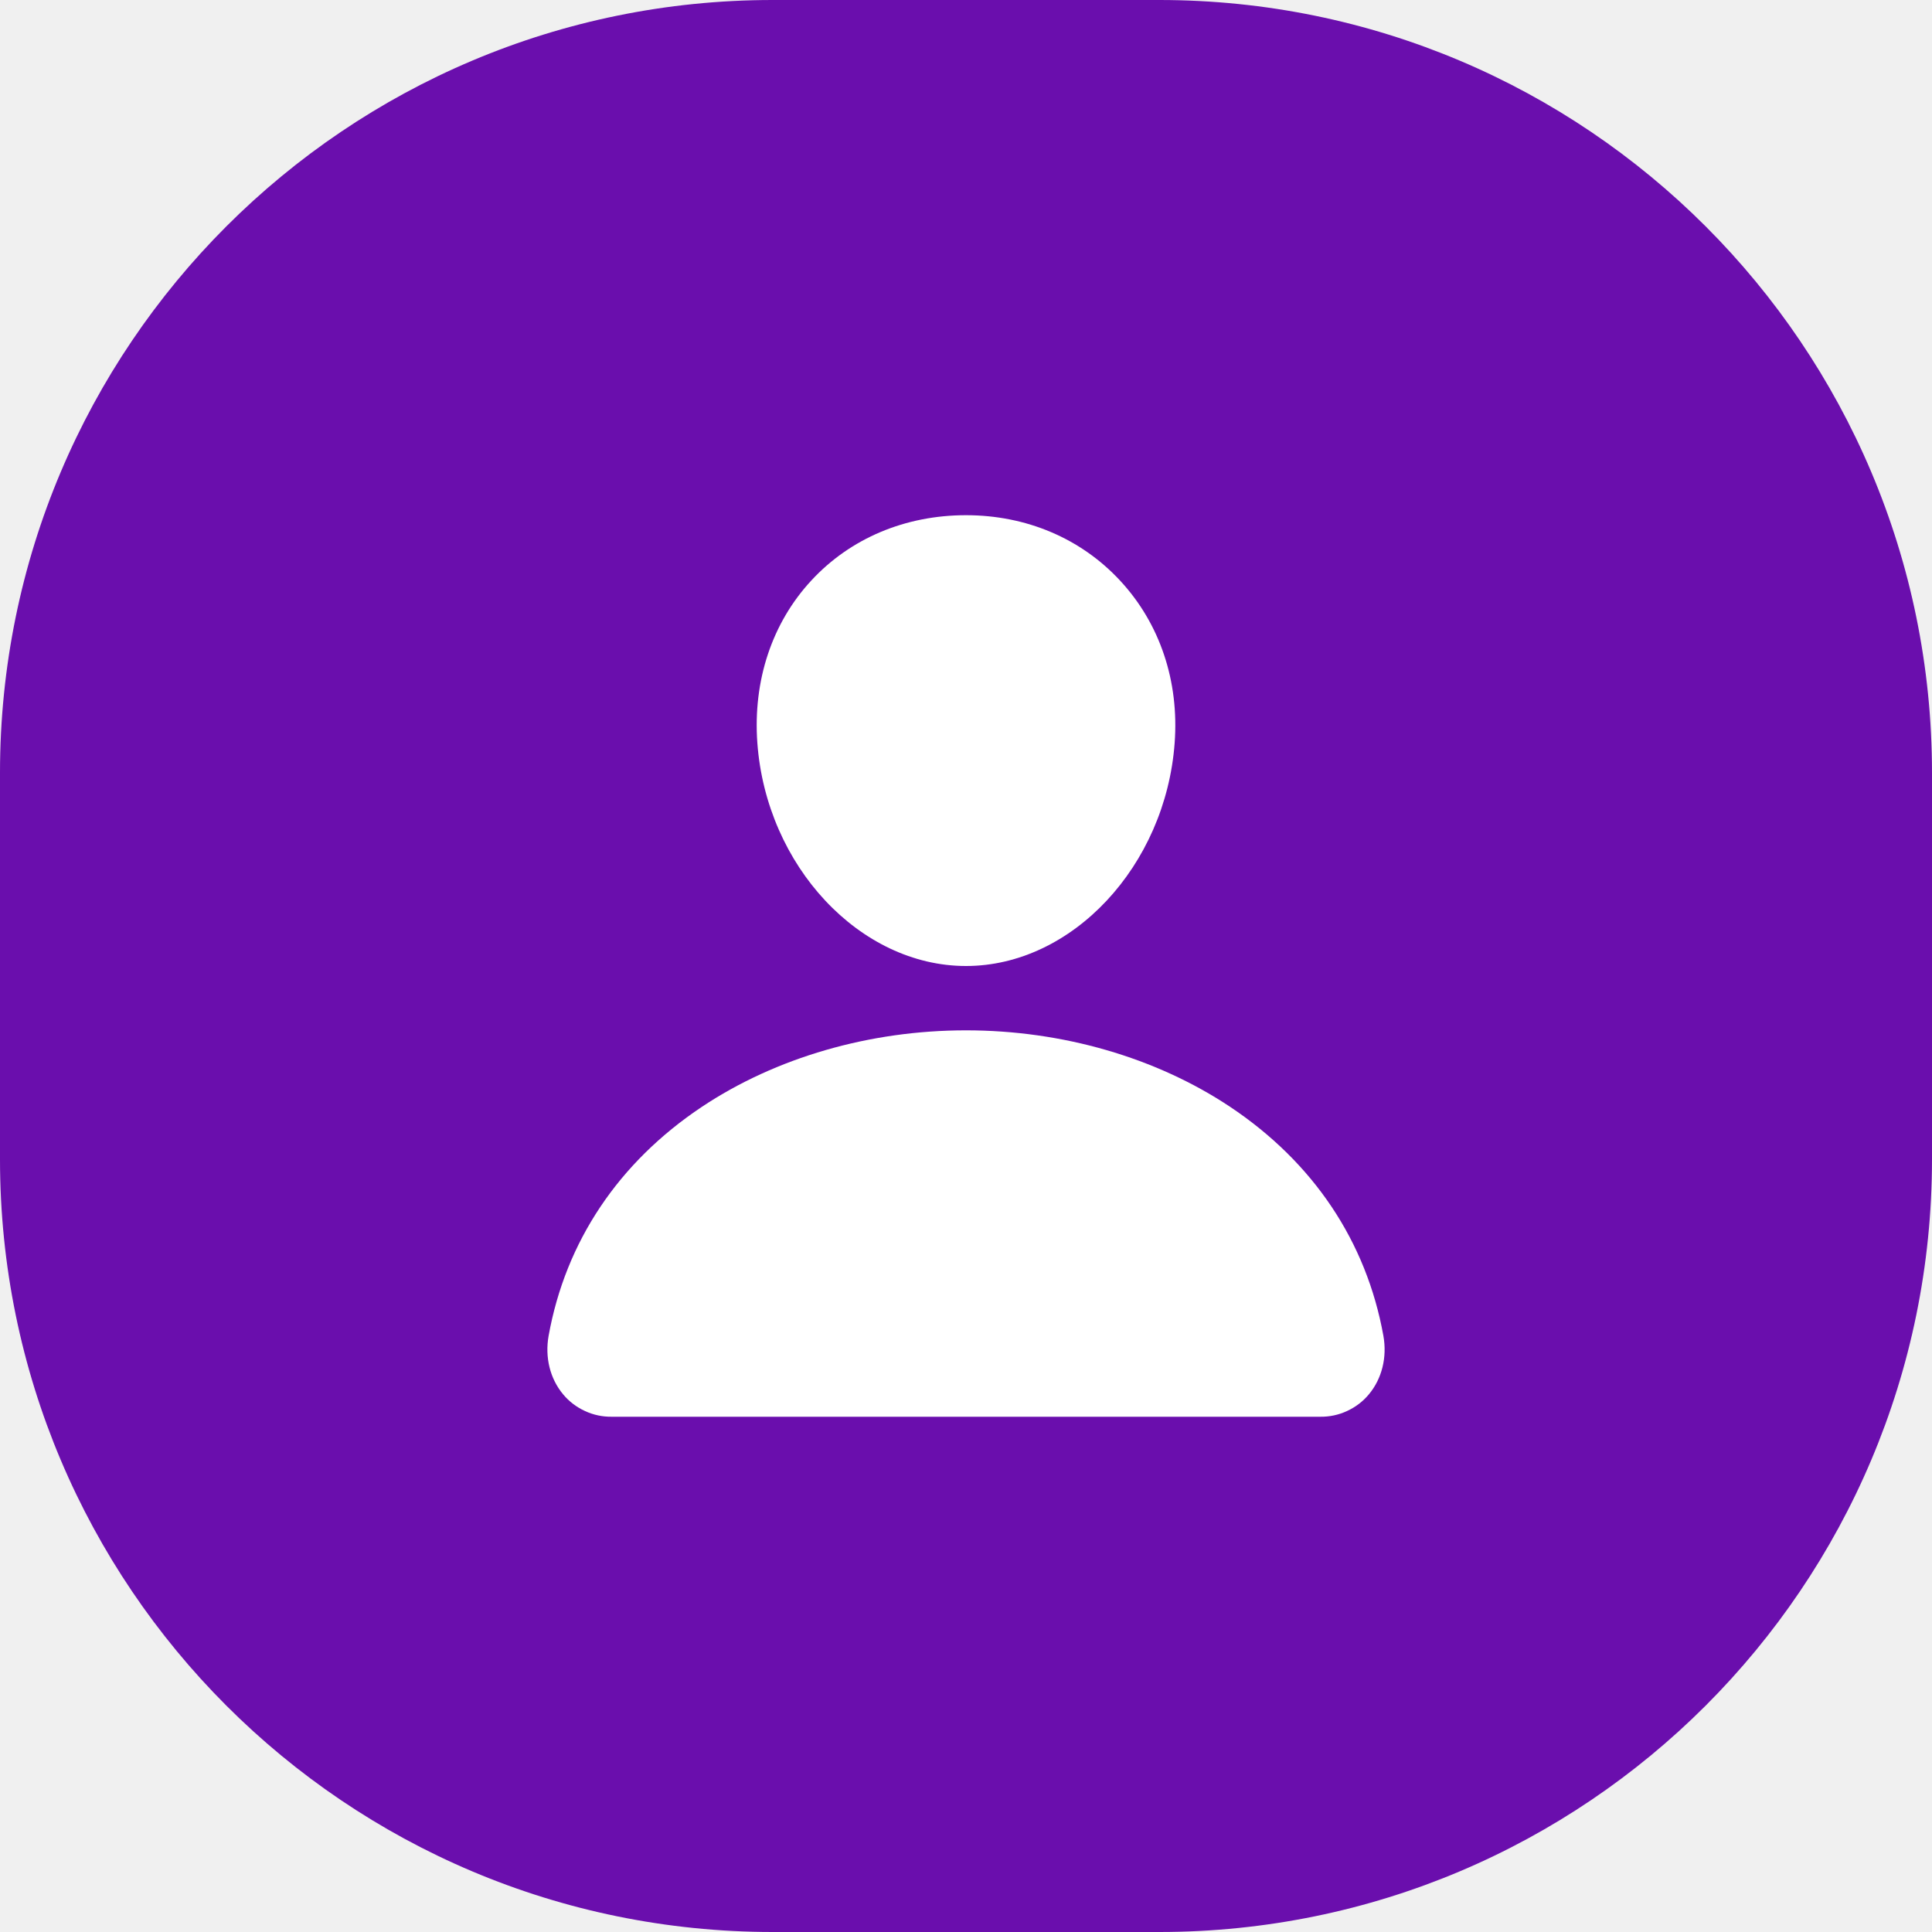
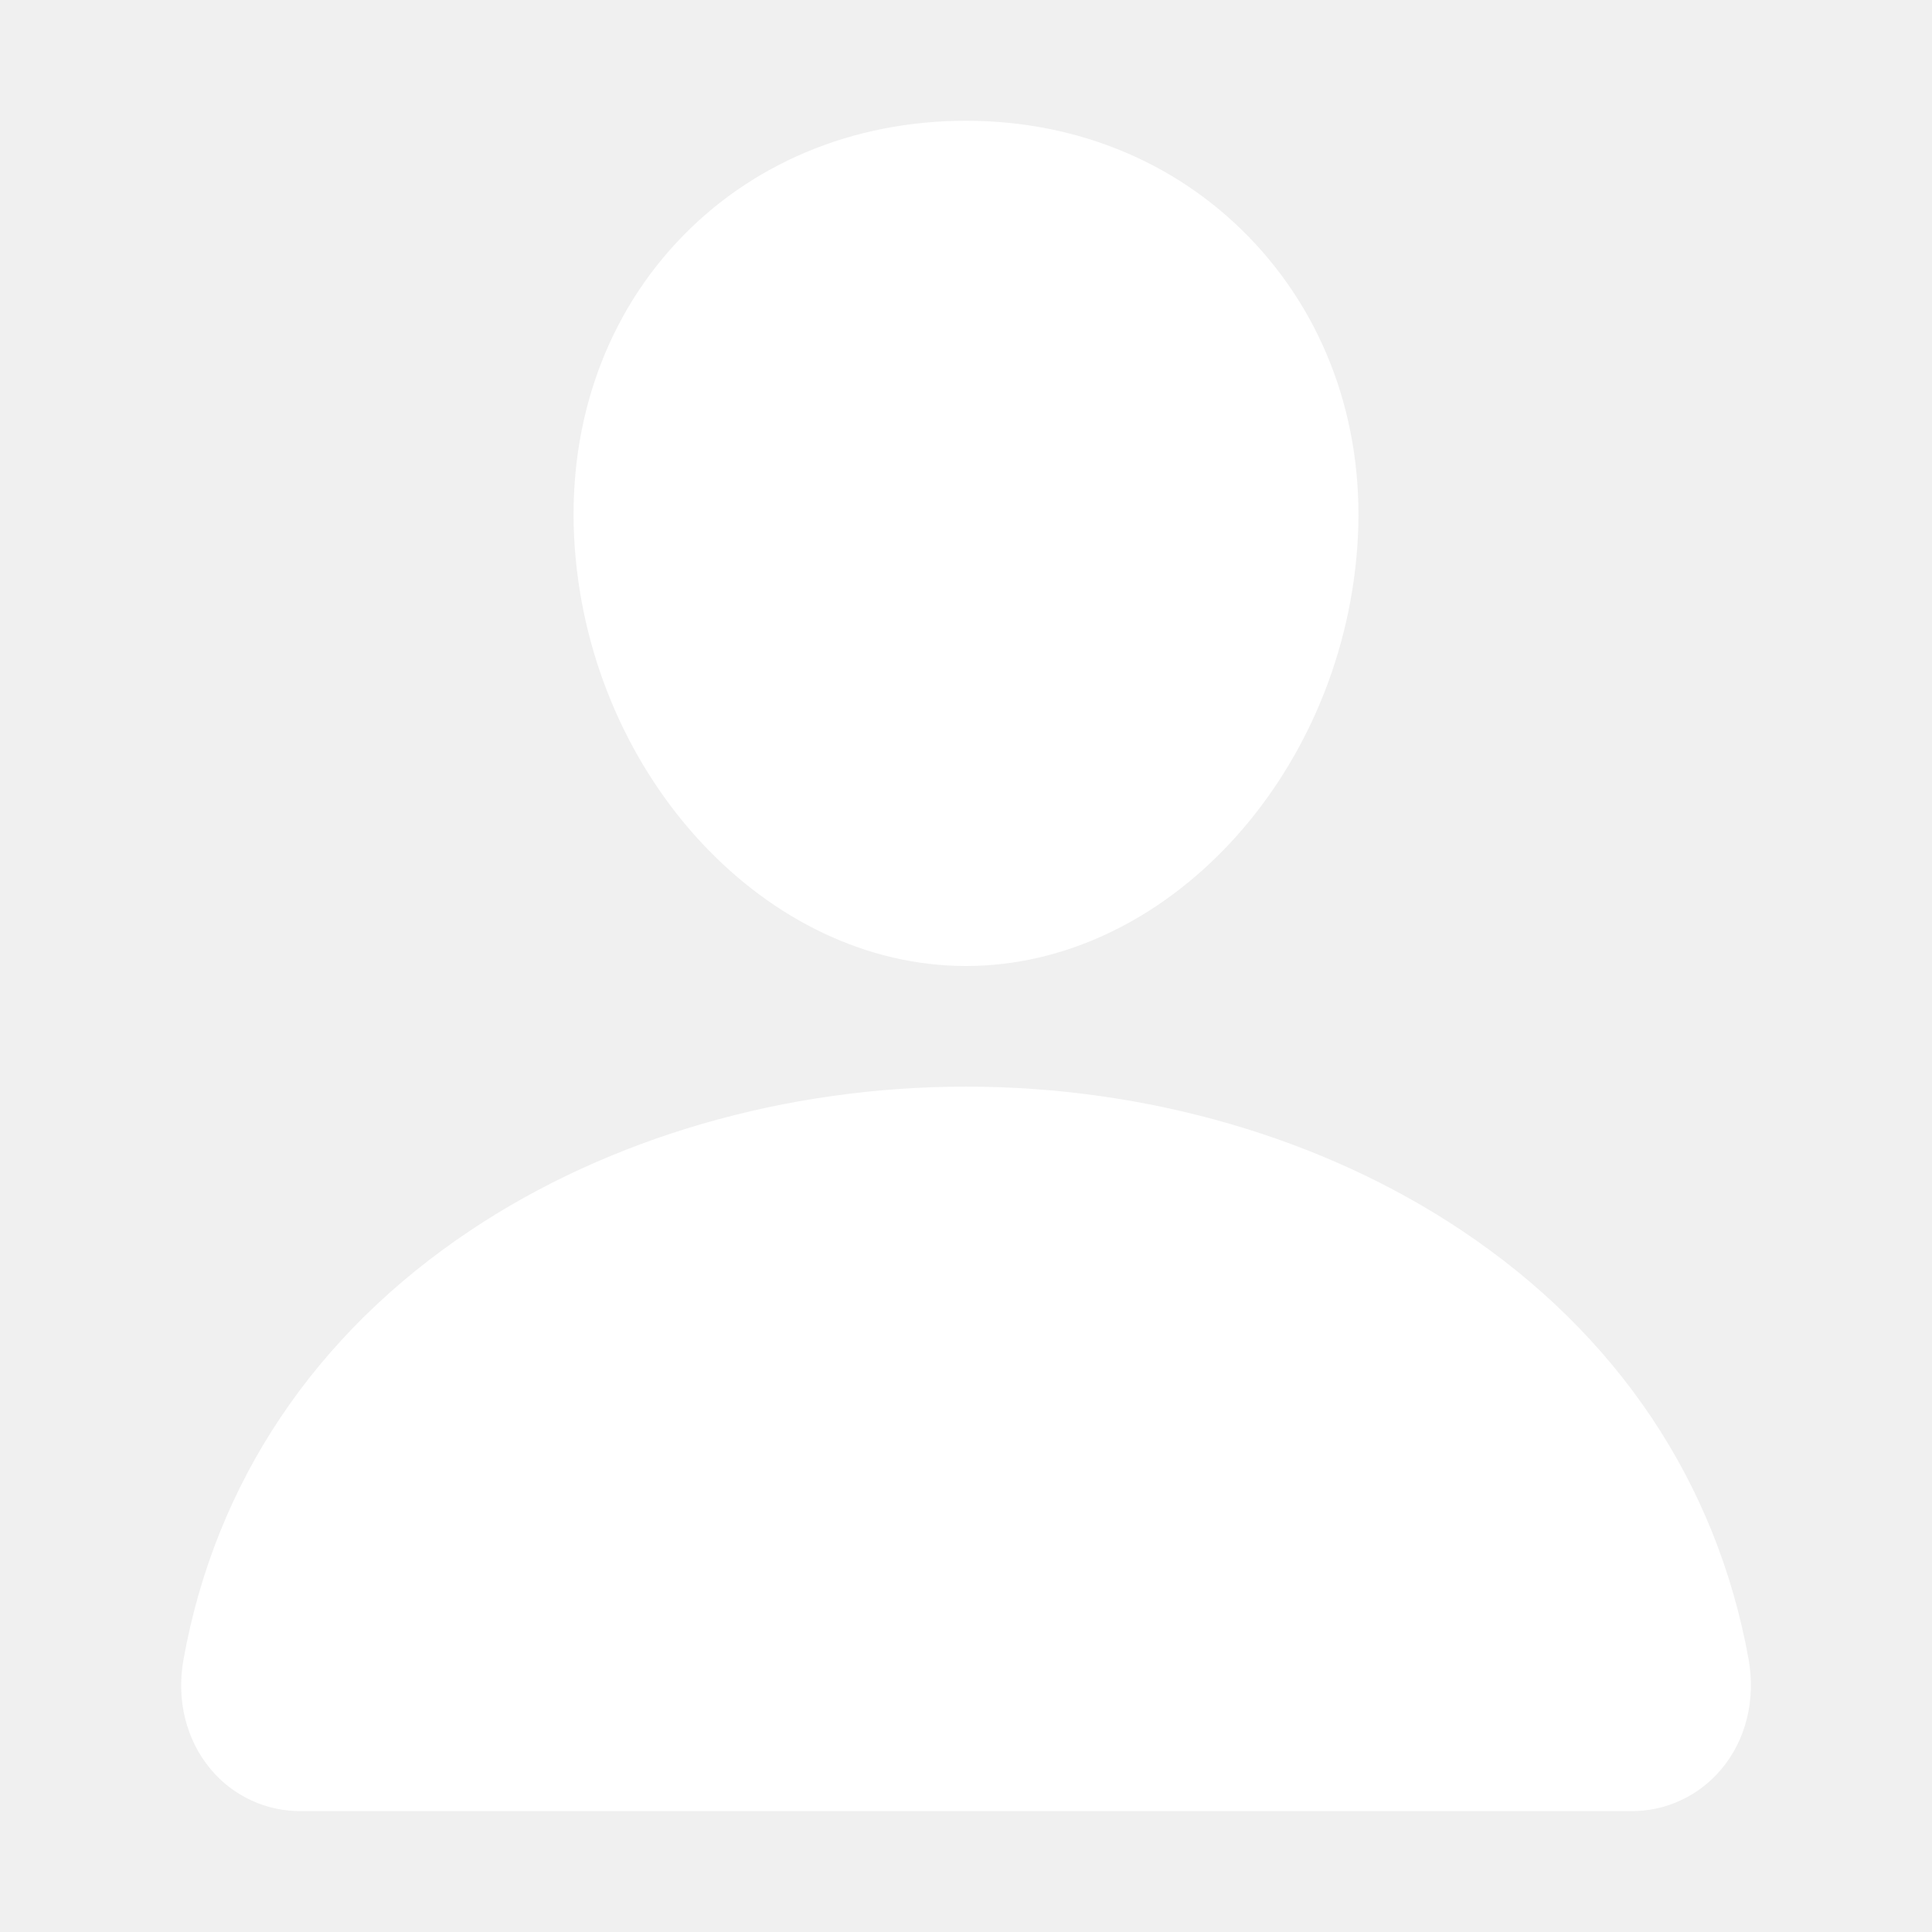
- <svg xmlns="http://www.w3.org/2000/svg" width="30" height="30" viewBox="0 0 30 30" fill="none">
-   <path d="M0 12C0 5.373 5.373 0 12 0H18C24.627 0 30 5.373 30 12V18C30 24.627 24.627 30 18 30H12C5.373 30 0 24.627 0 18V12Z" fill="#6A0EAD" />
-   <path d="M17.395 9.018C16.787 8.361 15.937 8 15 8C14.057 8 13.205 8.359 12.6 9.012C11.988 9.671 11.69 10.568 11.76 11.536C11.899 13.446 13.352 15 15 15C16.648 15 18.099 13.446 18.24 11.537C18.311 10.577 18.011 9.683 17.395 9.018Z" fill="white" />
-   <path d="M20.5 21.999H9.5C9.356 22.001 9.213 21.971 9.083 21.91C8.952 21.85 8.836 21.762 8.744 21.651C8.541 21.408 8.459 21.077 8.519 20.741C8.783 19.278 9.606 18.049 10.9 17.186C12.049 16.421 13.505 15.999 15 15.999C16.495 15.999 17.951 16.421 19.1 17.186C20.394 18.049 21.217 19.278 21.481 20.741C21.541 21.076 21.459 21.408 21.256 21.651C21.164 21.762 21.048 21.85 20.917 21.91C20.787 21.971 20.644 22.001 20.5 21.999Z" fill="white" />
+ <svg xmlns="http://www.w3.org/2000/svg" width="16" height="16" viewBox="0 0 16 16" fill="none">
+   <path d="M10.395 2.018C9.787 1.361 8.938 1 8 1C7.058 1 6.205 1.359 5.6 2.012C4.988 2.671 4.69 3.568 4.76 4.536C4.899 6.446 6.352 8 8 8C9.648 8 11.099 6.446 11.24 4.537C11.311 3.577 11.011 2.683 10.395 2.018Z" fill="white" />
+   <path d="M13.5 14.999H2.5C2.356 15.001 2.214 14.971 2.083 14.911C1.952 14.85 1.836 14.762 1.744 14.651C1.541 14.408 1.459 14.077 1.52 13.742C1.783 12.278 2.606 11.049 3.9 10.187C5.05 9.421 6.505 8.999 8 8.999C9.495 8.999 10.951 9.421 12.1 10.187C13.394 11.049 14.217 12.278 14.481 13.741C14.541 14.076 14.46 14.408 14.256 14.651C14.164 14.761 14.048 14.85 13.918 14.91C13.787 14.971 13.644 15.001 13.5 14.999Z" fill="white" />
</svg>
